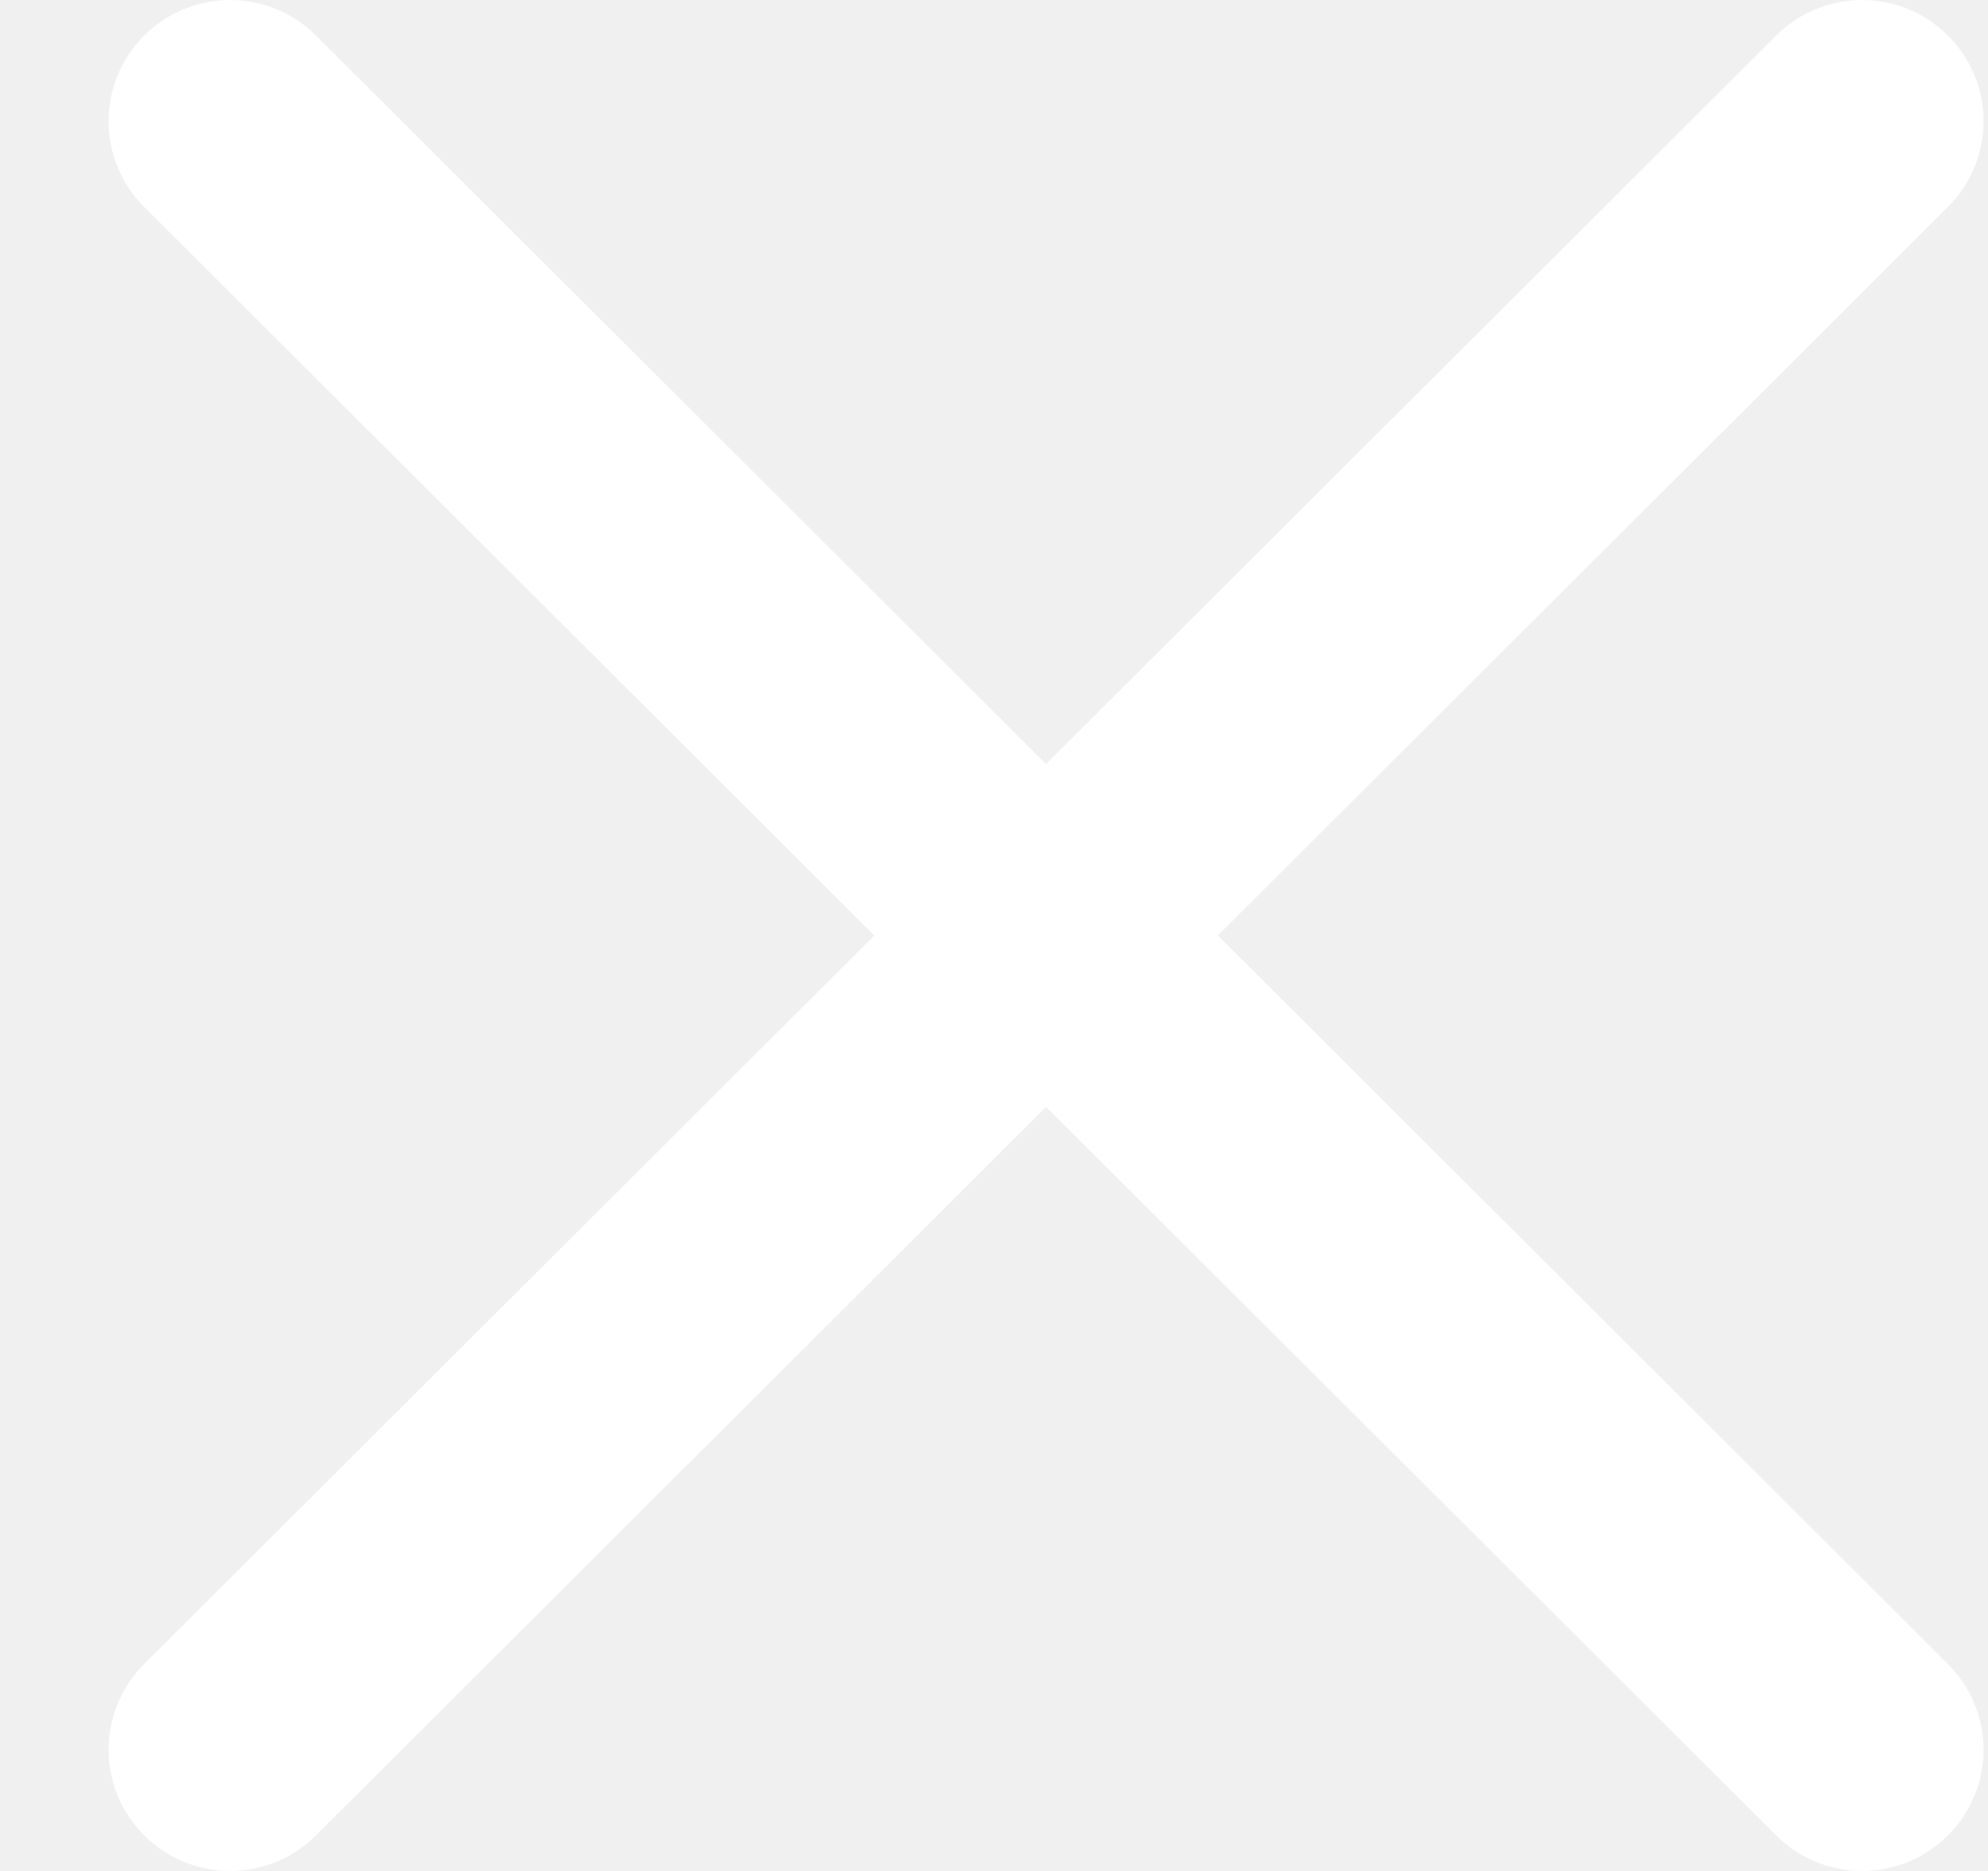
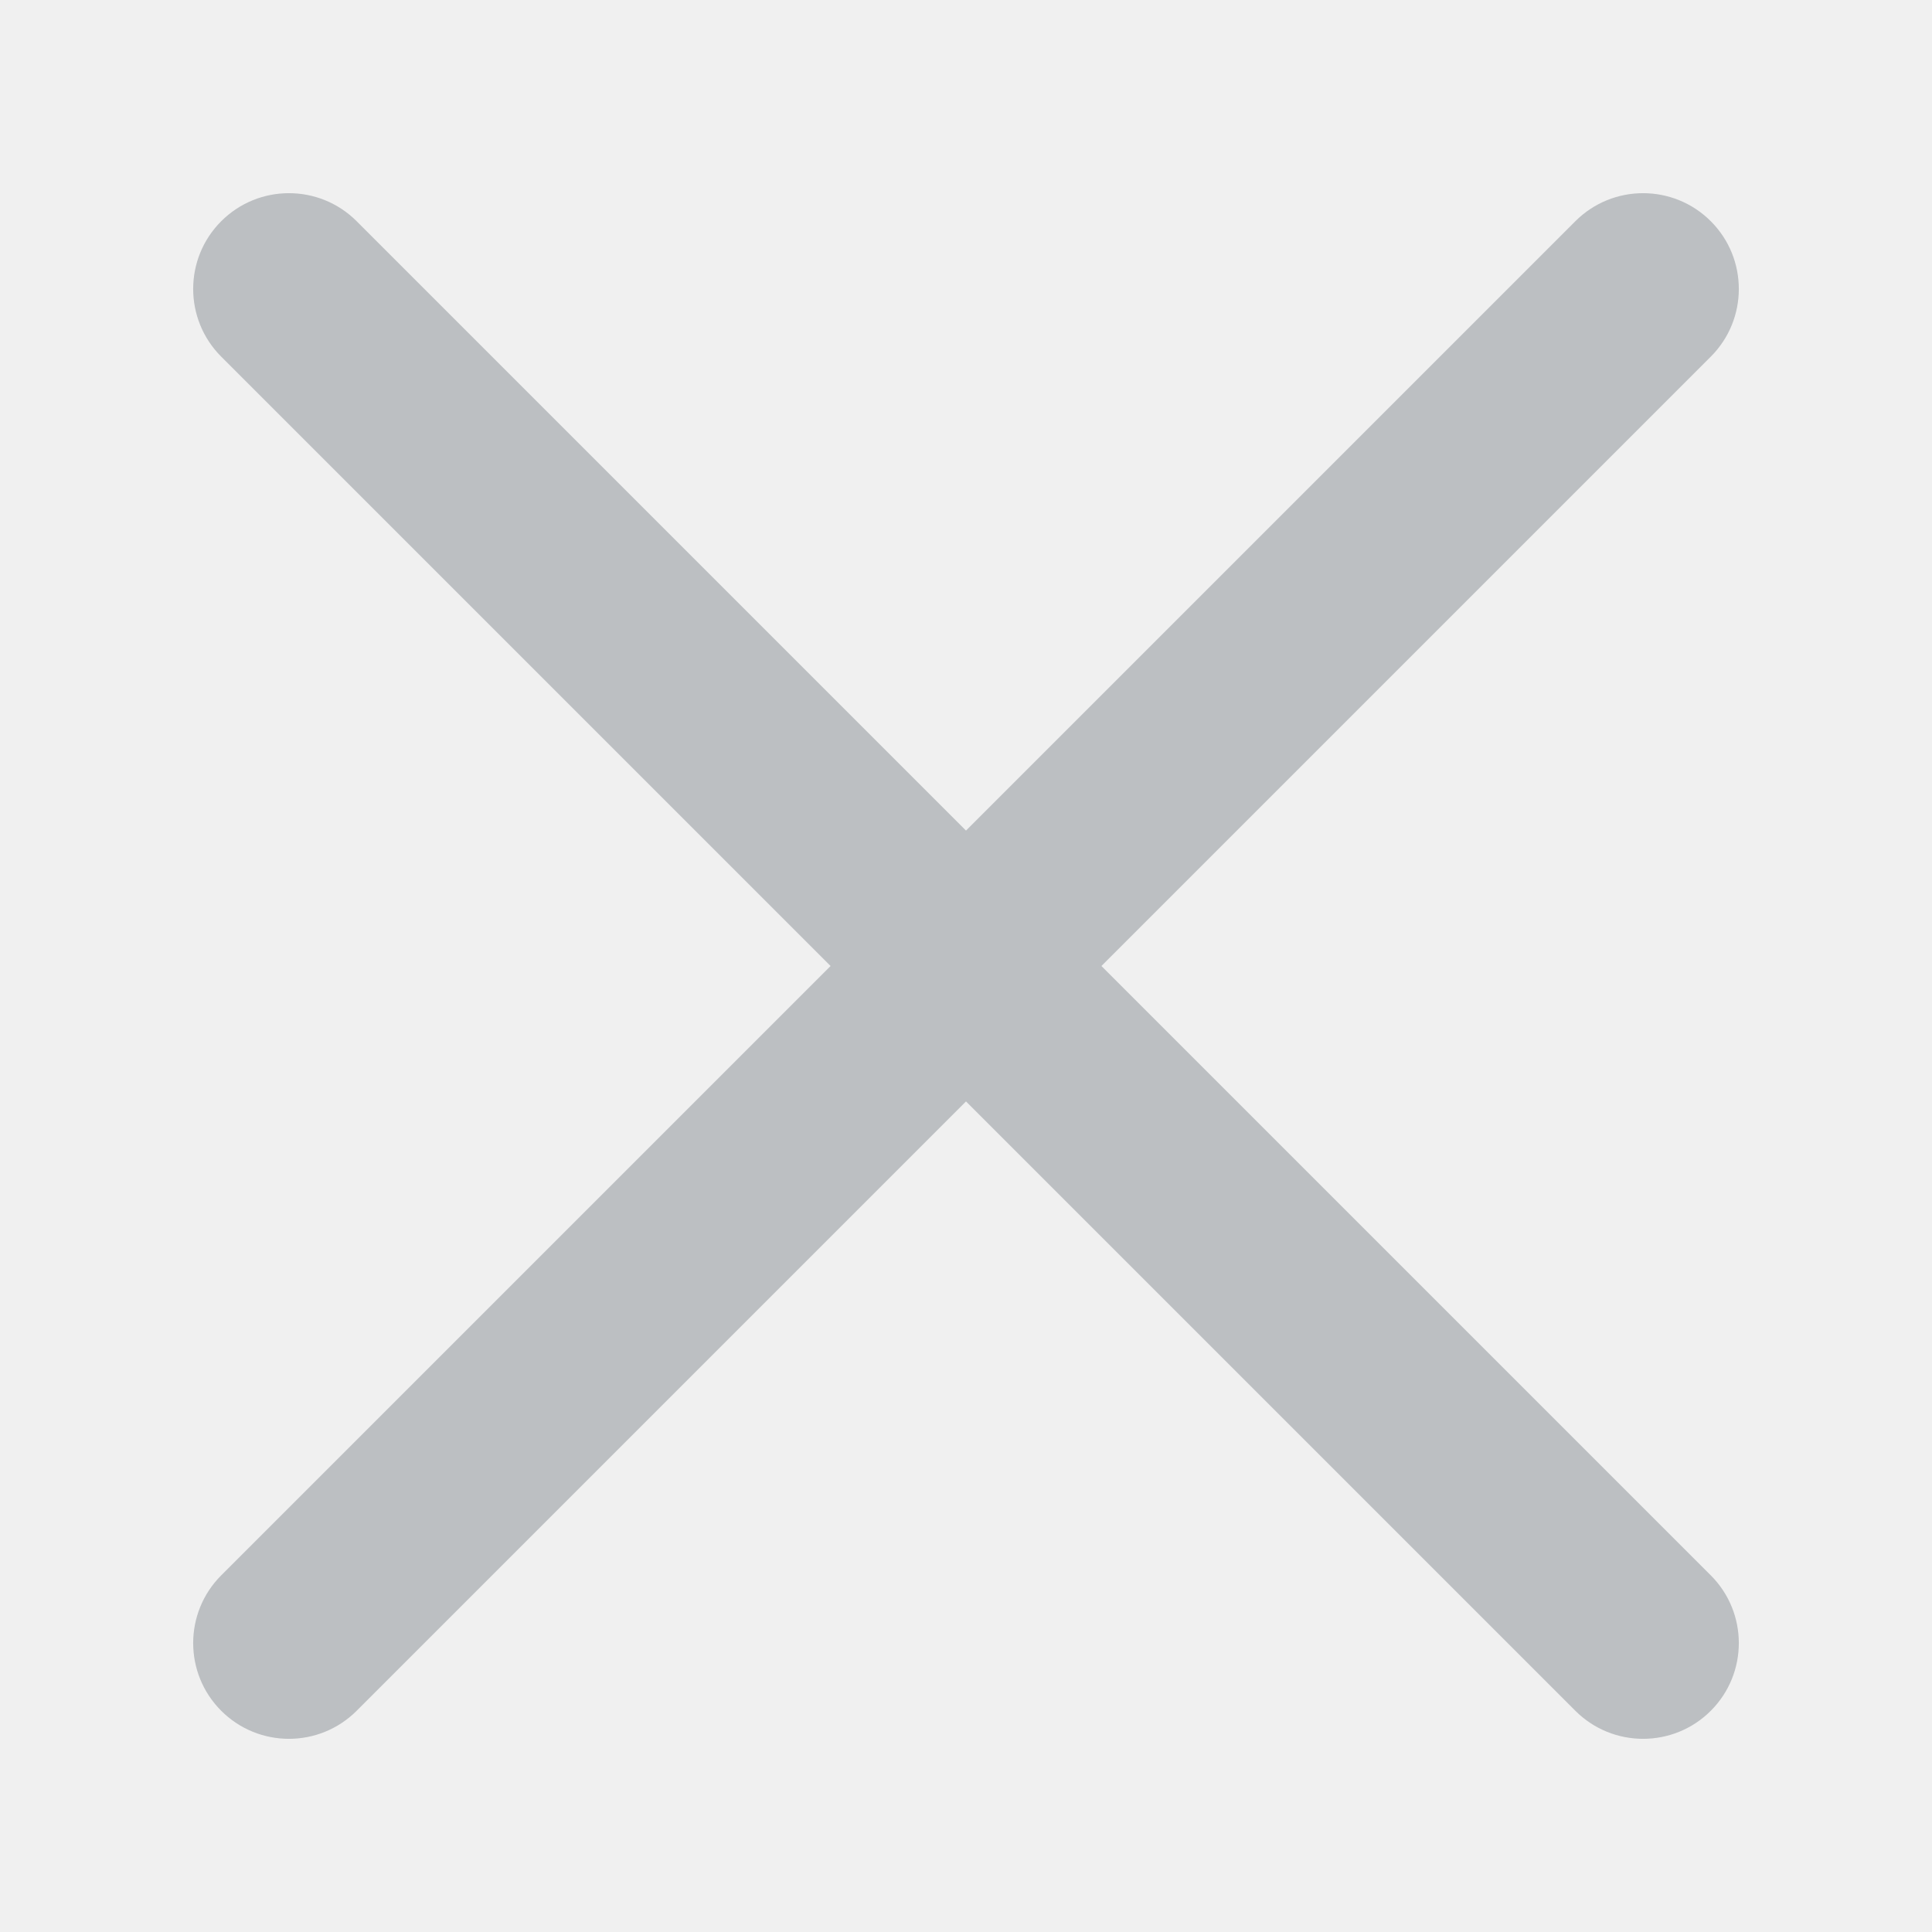
- <svg xmlns="http://www.w3.org/2000/svg" width="17" height="16" viewBox="0 0 17 16" fill="none">
-   <path d="M10.414 8L16.657 1.77C17.064 1.364 17.064 0.709 16.657 0.304C16.251 -0.101 15.595 -0.101 15.189 0.304L8.945 6.534L2.702 0.304C2.296 -0.101 1.64 -0.101 1.233 0.304C0.827 0.709 0.827 1.364 1.233 1.77L7.477 8L1.233 14.23C0.827 14.636 0.827 15.291 1.233 15.696C1.436 15.898 1.702 16 1.968 16C2.234 16 2.5 15.898 2.702 15.696L8.945 9.466L15.189 15.696C15.391 15.898 15.657 16 15.923 16C16.189 16 16.455 15.898 16.657 15.696C17.064 15.291 17.064 14.636 16.657 14.23L10.414 8Z" fill="white" />
+ <svg xmlns="http://www.w3.org/2000/svg" width="20" height="20" viewBox="0 0 20 20" fill="none">
+   <path fill-rule="evenodd" clip-rule="evenodd" d="M10 8.598L16.308 2.29C16.695 1.903 17.323 1.903 17.71 2.29C18.097 2.677 18.097 3.305 17.71 3.692L11.402 10L17.71 16.308C18.097 16.695 18.097 17.323 17.71 17.71C17.323 18.097 16.695 18.097 16.308 17.71L10 11.402L3.692 17.71C3.305 18.097 2.677 18.097 2.29 17.71C1.903 17.323 1.903 16.695 2.29 16.308L8.598 10L2.29 3.692C1.903 3.305 1.903 2.677 2.29 2.29C2.677 1.903 3.305 1.903 3.692 2.29L10 8.598Z" fill="#BCBFC2" />
</svg>
